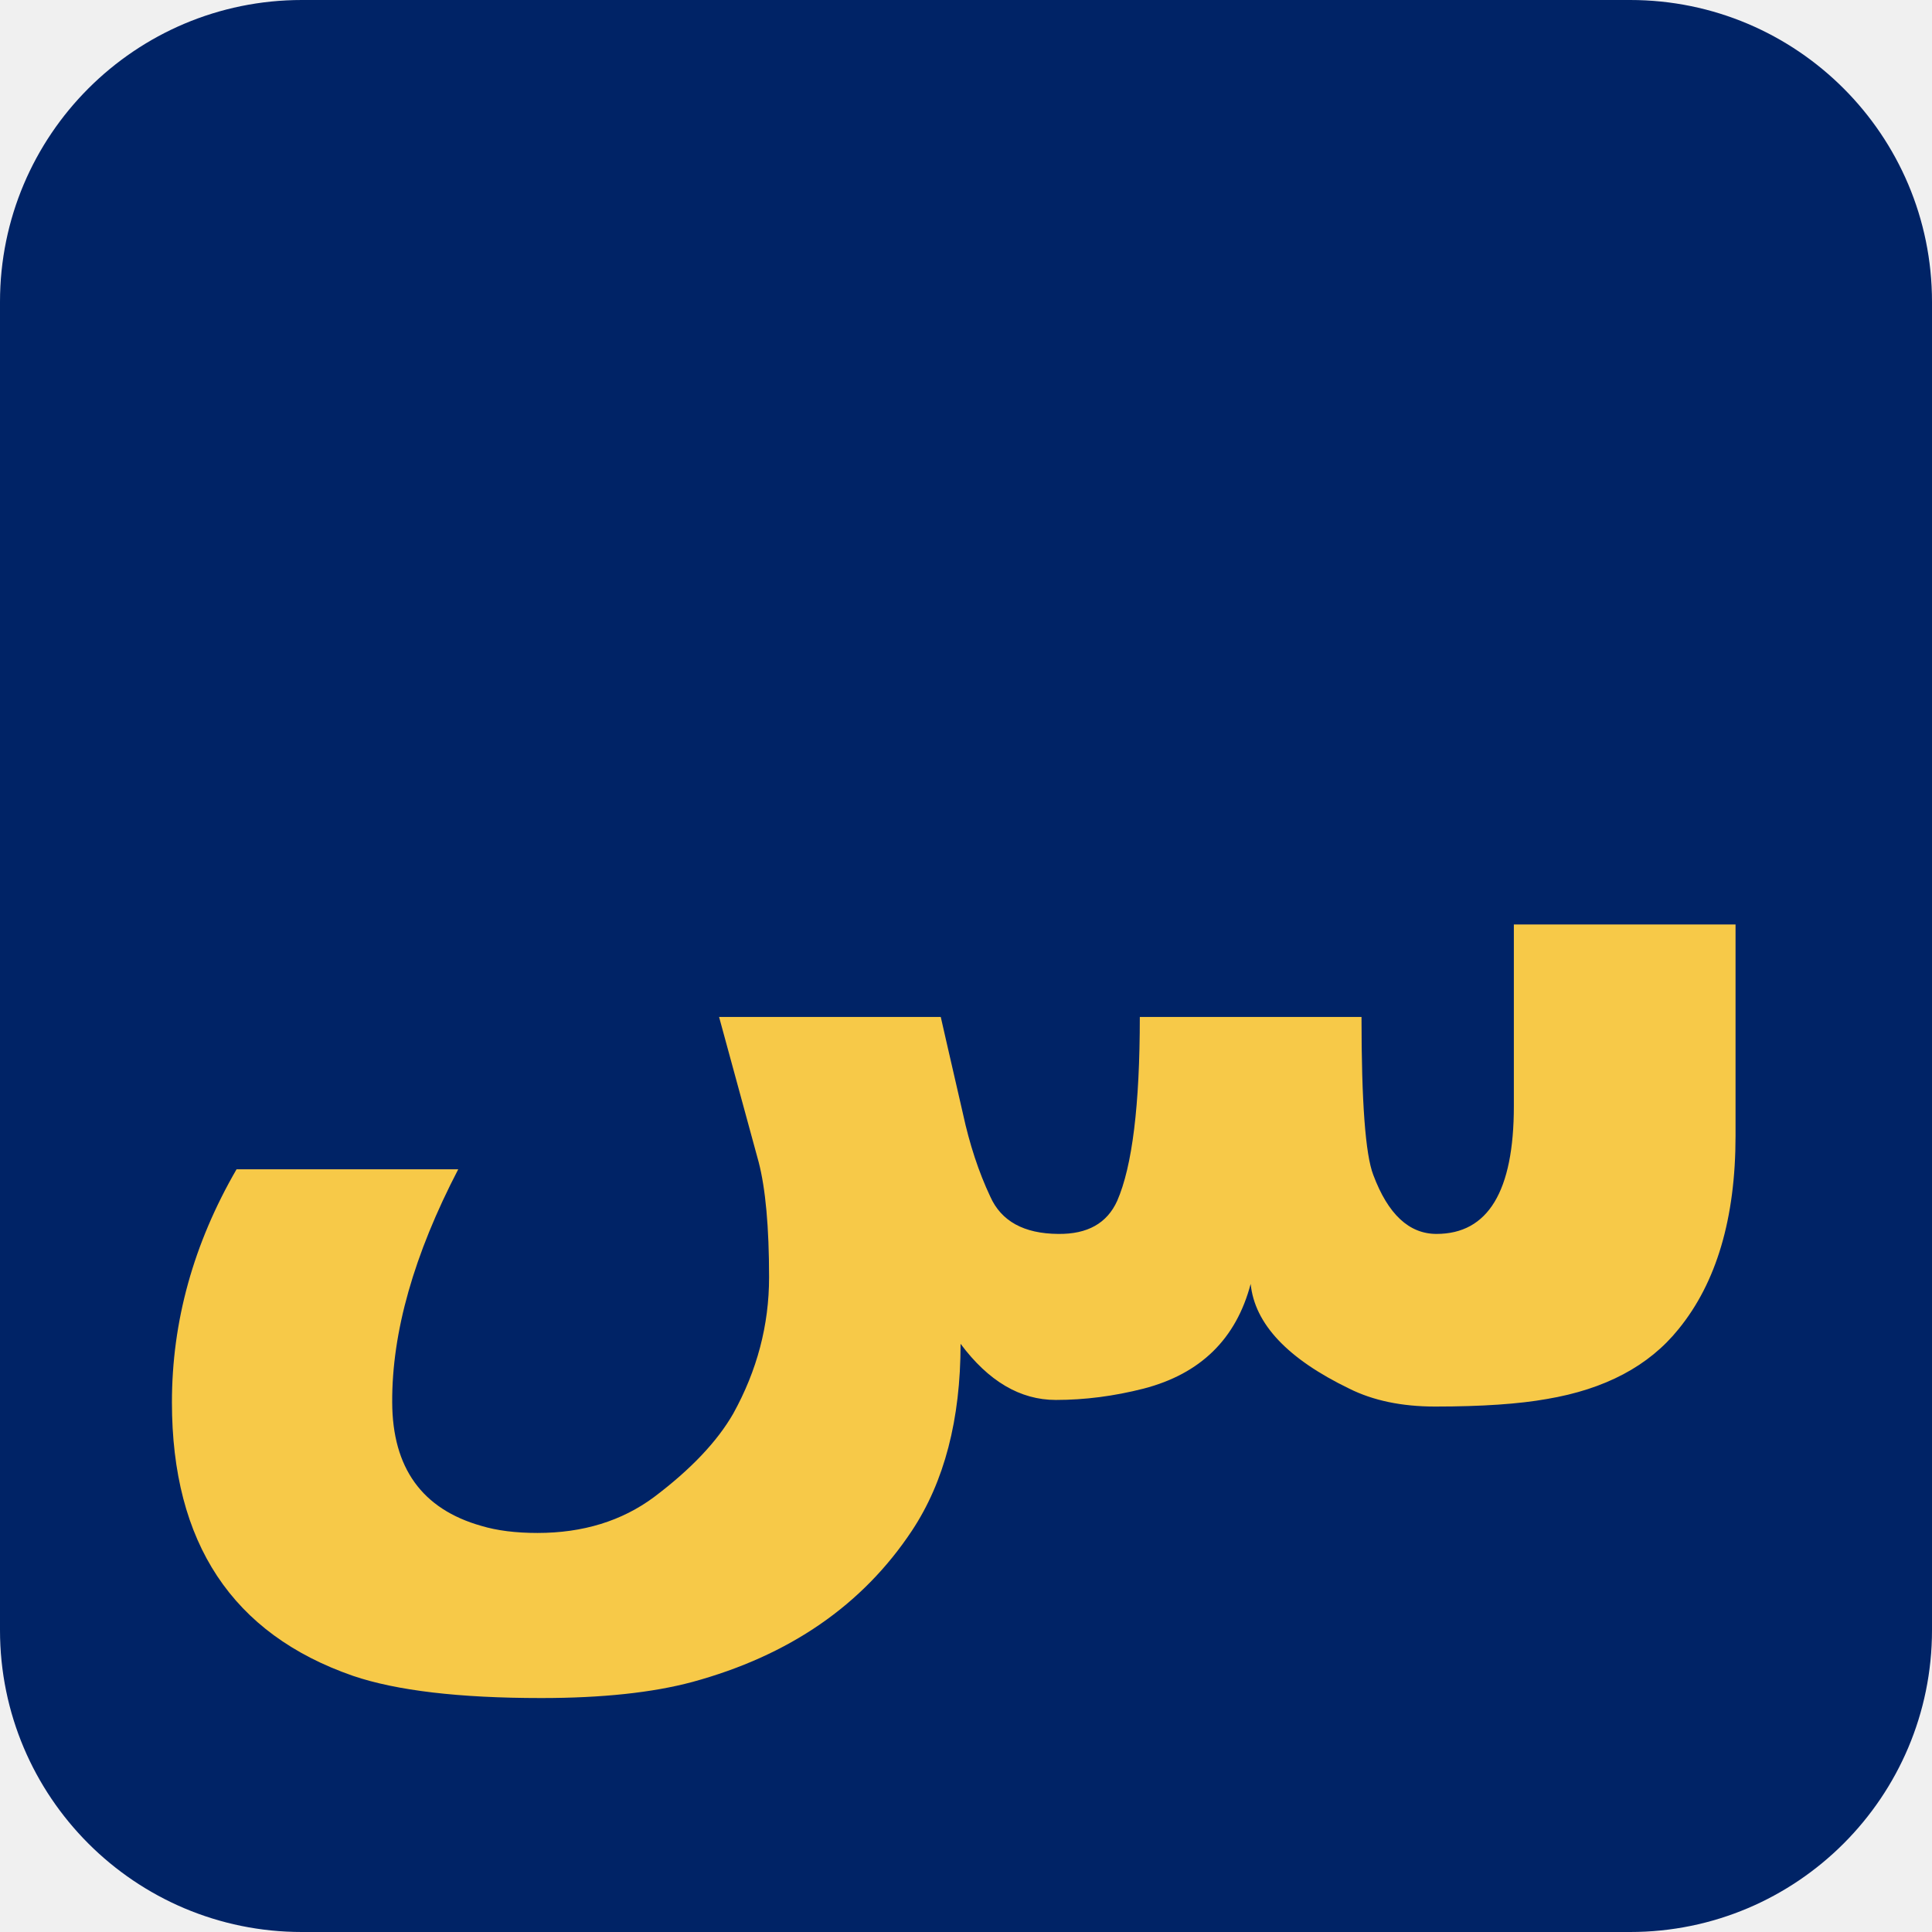
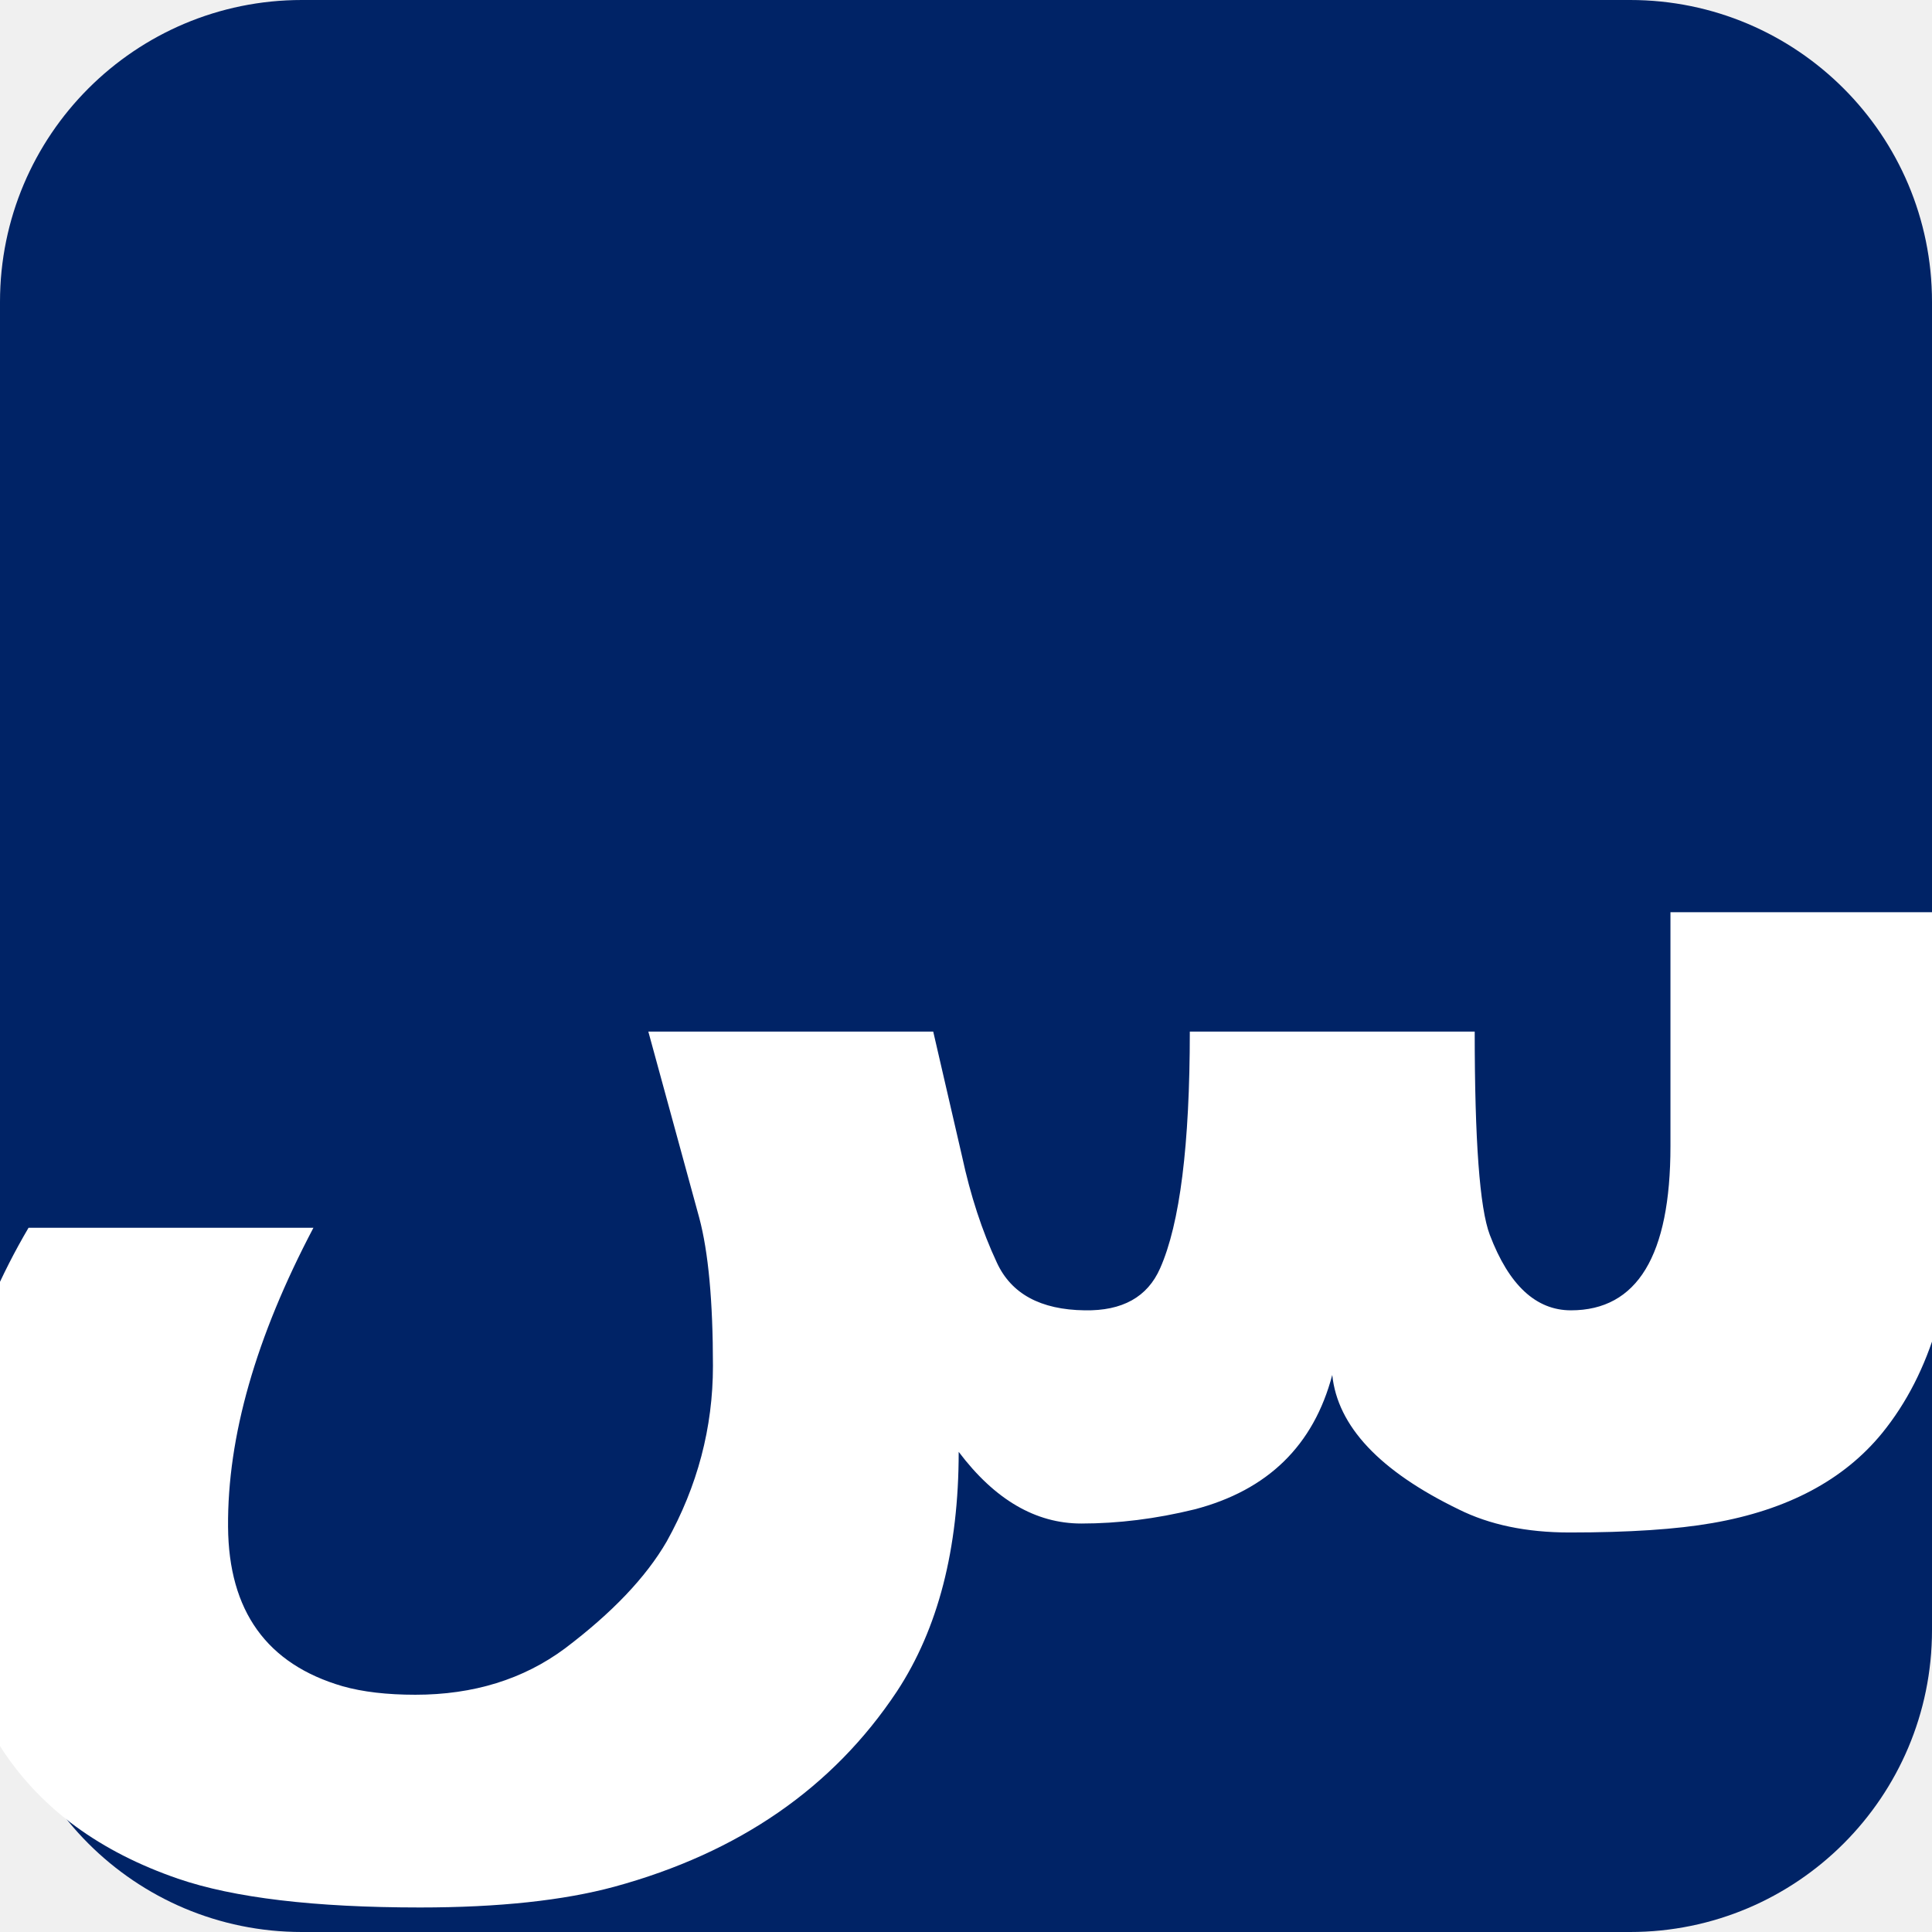
<svg xmlns="http://www.w3.org/2000/svg" viewBox="0 0 64 64">
  <rect width="64" height="64" rx="10" fill="#002366" />
-   <text x="32" y="46" text-anchor="middle" font-family="Arial, sans-serif" font-size="42" font-weight="bold" fill="#f7c948">س</text>
+   <text x="32" y="50" text-anchor="middle" font-family="Arial, sans-serif" font-size="54" font-weight="bold" fill="#ffffff">س</text>
</svg>
